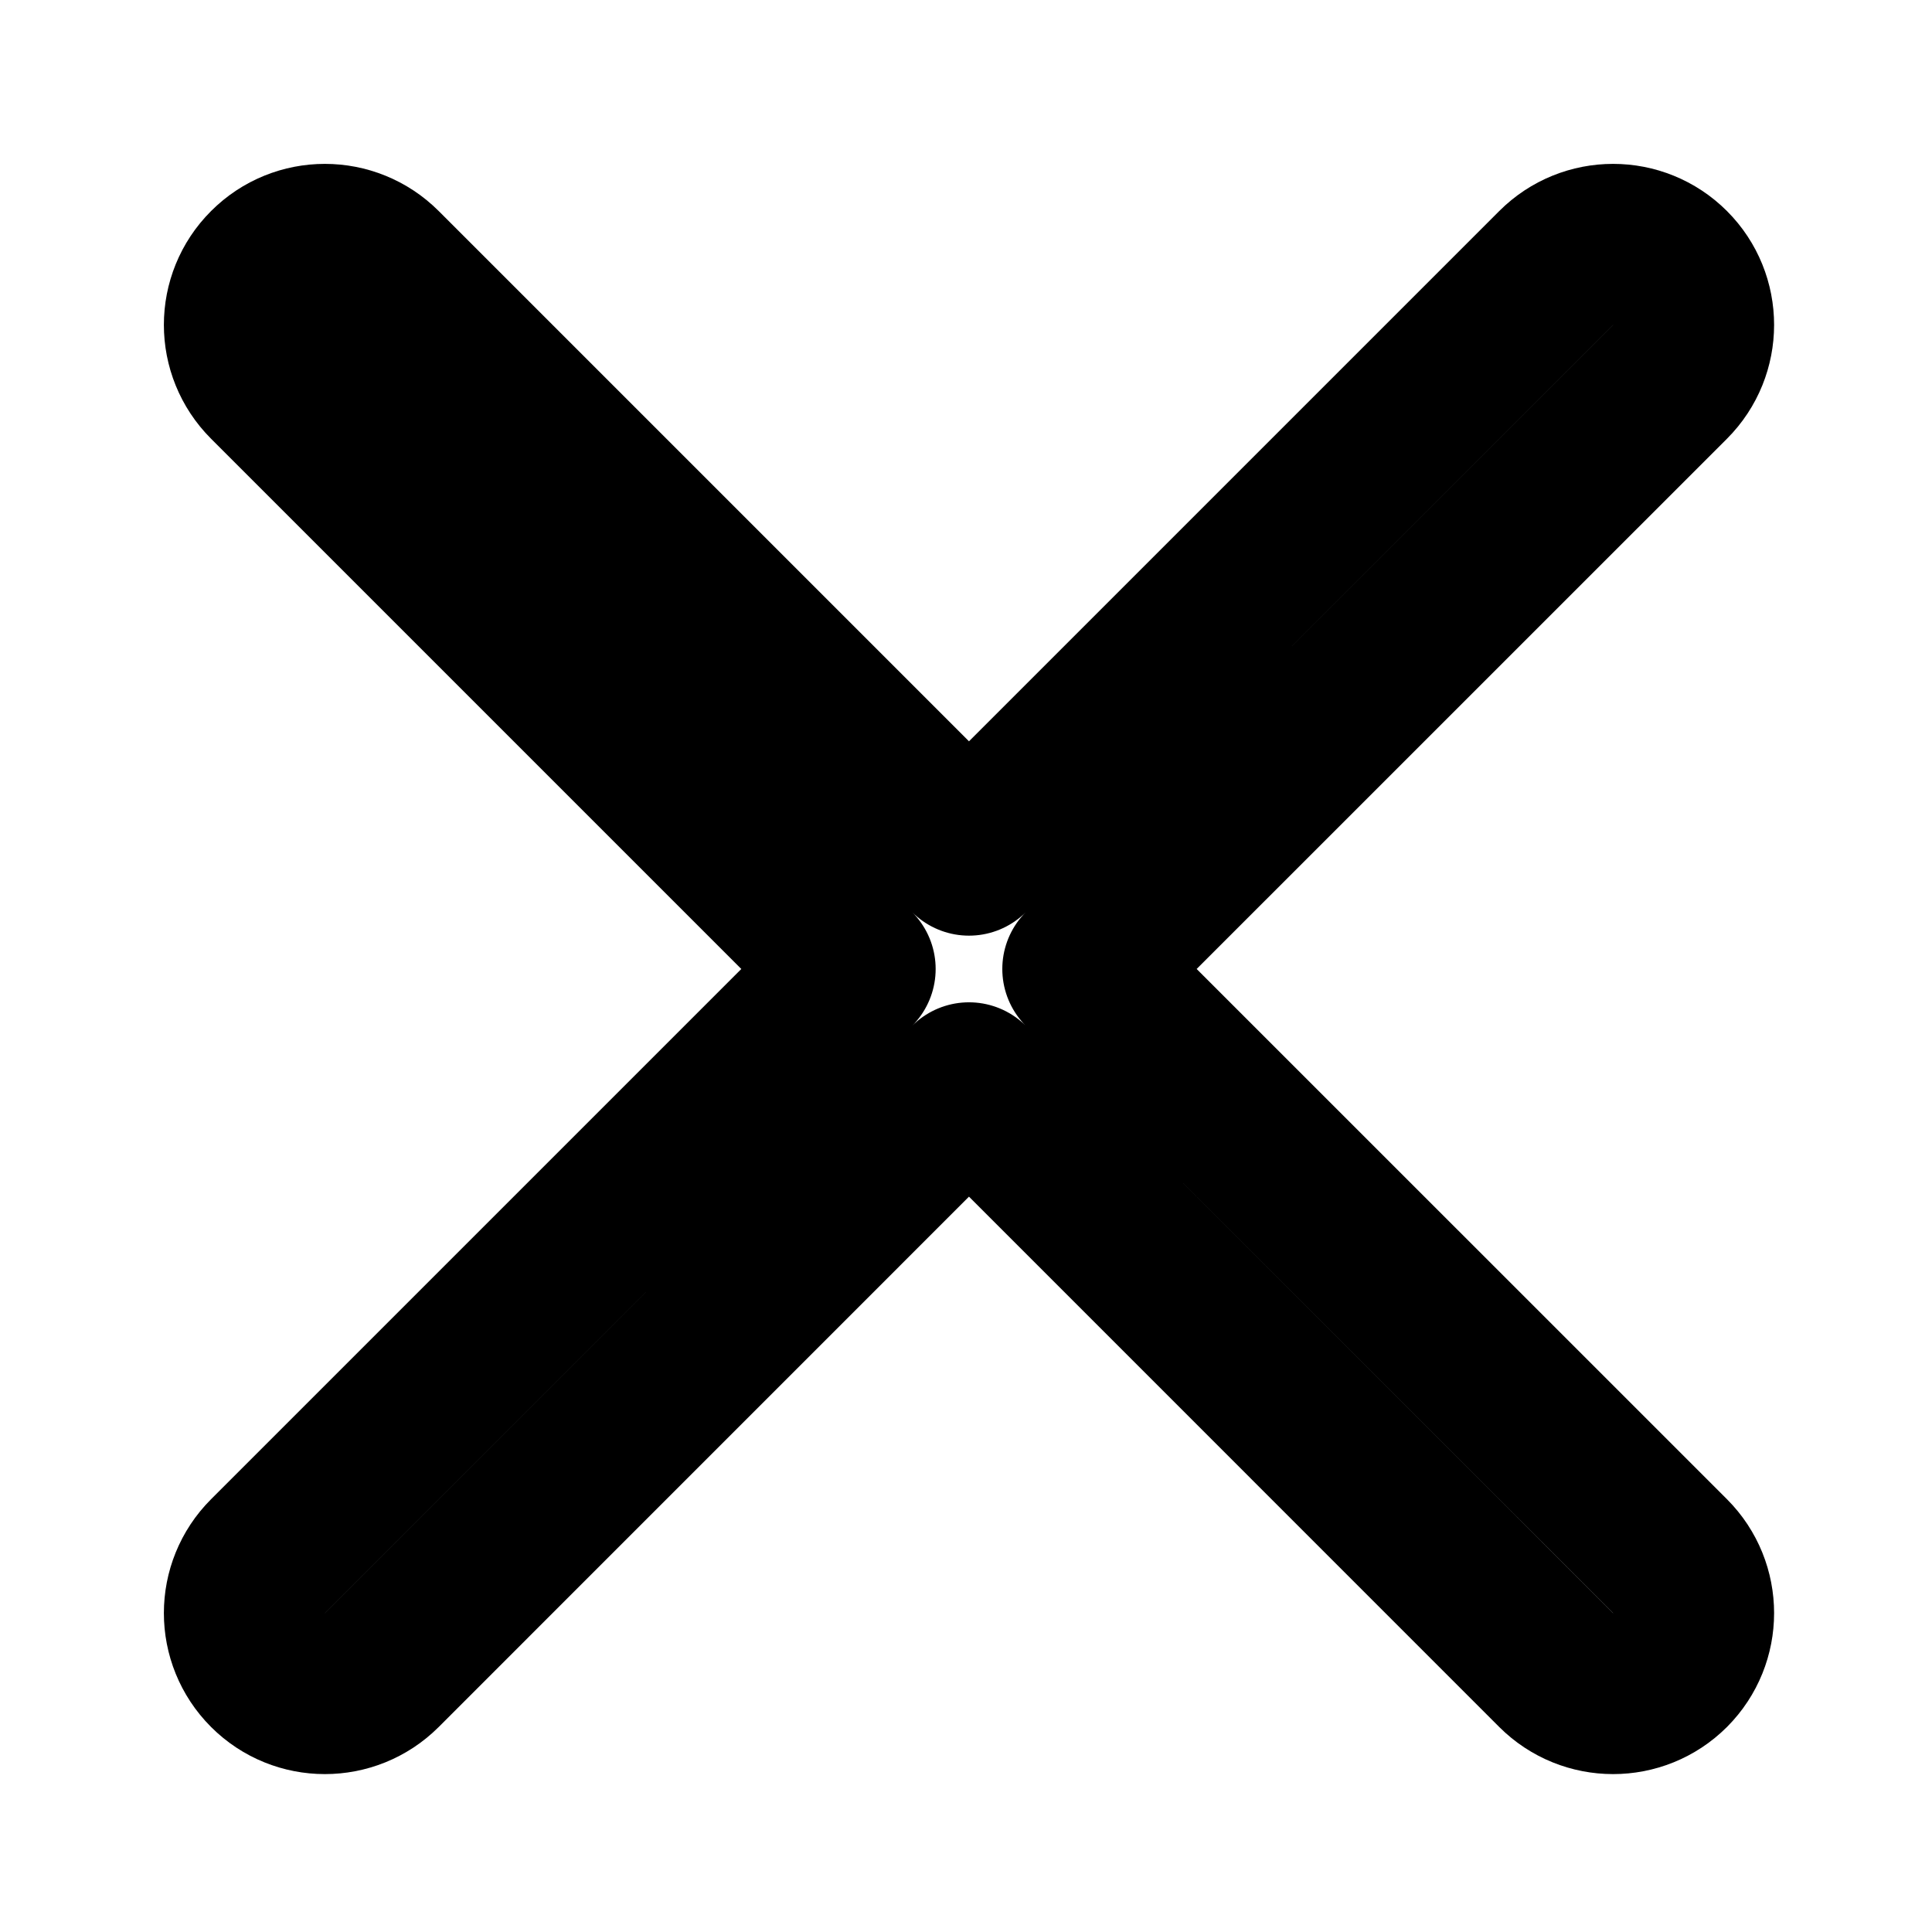
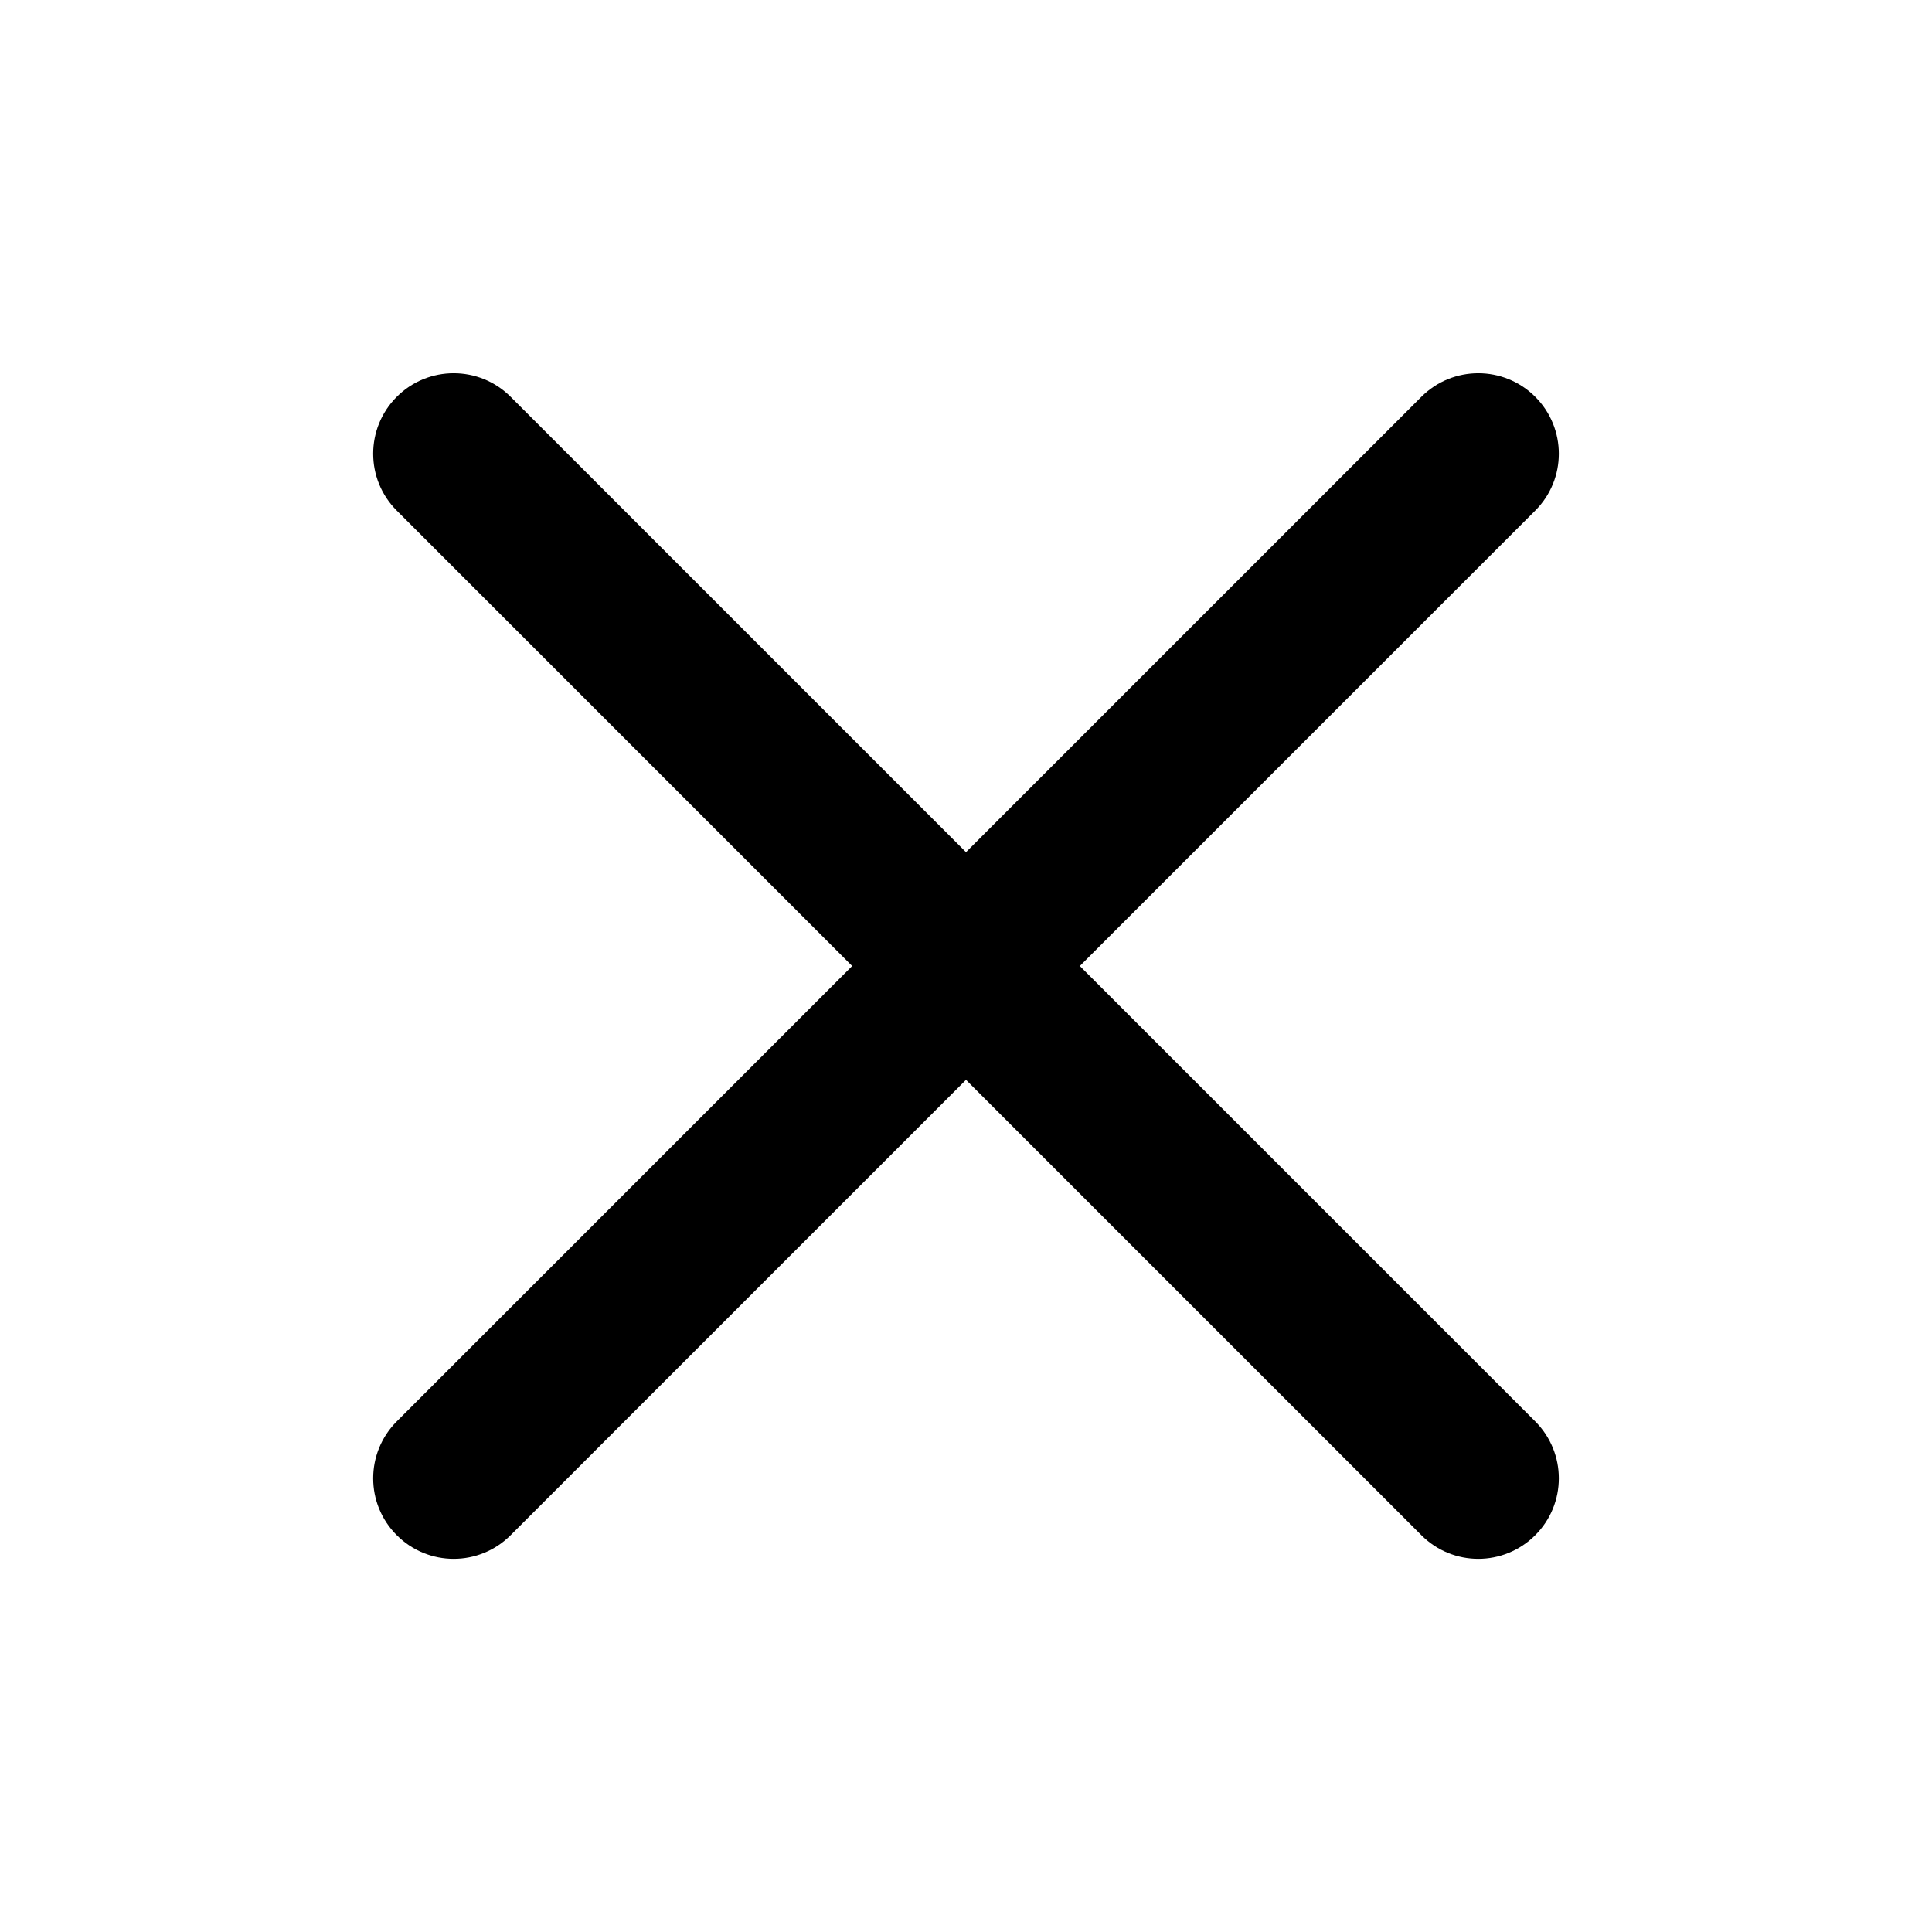
- <svg xmlns="http://www.w3.org/2000/svg" width="800px" height="800px" viewBox="0 0 24 24" fill="none">
-   <path d="M20.746 3.329C20.355 2.938 19.722 2.938 19.331 3.329L12.037 10.623L4.743 3.329C4.352 2.938 3.719 2.938 3.329 3.329C2.938 3.719 2.938 4.352 3.329 4.743L10.623 12.037L3.329 19.331C2.938 19.722 2.938 20.355 3.329 20.746C3.719 21.136 4.352 21.136 4.743 20.746L12.037 13.451L19.331 20.746C19.722 21.136 20.355 21.136 20.746 20.746C21.136 20.355 21.136 19.722 20.746 19.331L13.451 12.037L20.746 4.743C21.136 4.352 21.136 3.719 20.746 3.329Z" stroke="currentColor" stroke-width="2" stroke-linecap="round" stroke-linejoin="round" />
+ <svg xmlns="http://www.w3.org/2000/svg" width="800px" height="800px" viewBox="0 0 24 24" version="1.1">
+   <g id="页面-1" stroke="none" stroke-width="1" fill="none" fill-rule="evenodd">
+     <g id="System" transform="translate(-288, 0)">
+       <g id="close_line" transform="translate(288, 0)">
+         <path d="M24,0 L24,24 L0,24 L0,0 L24,0 Z M12.593,23.258 L12.582,23.26 L12.511,23.295 L12.492,23.299 L12.492,23.299 L12.477,23.295 L12.406,23.26 C12.396,23.256 12.387,23.259 12.382,23.265 L12.378,23.276 L12.361,23.703 L12.366,23.723 L12.377,23.736 L12.48,23.81 L12.495,23.814 L12.495,23.814 L12.507,23.81 L12.611,23.736 L12.623,23.72 L12.623,23.72 L12.627,23.703 L12.61,23.276 C12.608,23.266 12.601,23.259 12.593,23.258 L12.593,23.258 Z M12.858,23.145 L12.845,23.147 L12.66,23.24 L12.65,23.25 L12.65,23.25 L12.647,23.261 L12.665,23.691 L12.67,23.703 L12.67,23.703 L12.678,23.71 L12.879,23.803 C12.891,23.807 12.902,23.803 12.908,23.795 L12.912,23.781 L12.878,23.167 C12.875,23.155 12.867,23.147 12.858,23.145 L12.858,23.145 Z M12.143,23.147 C12.133,23.142 12.122,23.145 12.116,23.153 L12.11,23.167 L12.076,23.781 C12.075,23.793 12.083,23.802 12.093,23.805 L12.108,23.803 L12.309,23.71 L12.319,23.702 L12.319,23.702 L12.323,23.691 L12.34,23.261 L12.337,23.249 L12.337,23.249 L12.328,23.24 L12.143,23.147 Z" id="MingCute" fill-rule="nonzero">
+ 
+                 </path>
+         <path d="M12,13.414 L17.657,19.071 C18.047,19.462 18.68,19.462 19.071,19.071 C19.462,18.681 19.462,18.048 19.071,17.657 L13.414,12 L19.071,6.343 C19.462,5.953 19.462,5.32 19.071,4.929 C18.68,4.539 18.047,4.539 17.657,4.929 L12,10.586 L6.343,4.929 C5.953,4.539 5.319,4.539 4.929,4.929 C4.538,5.32 4.538,5.953 4.929,6.343 L10.586,12 L4.929,17.657 C4.538,18.048 4.538,18.681 4.929,19.071 C5.319,19.462 5.953,19.462 6.343,19.071 L12,13.414 Z" id="路径" fill="currentColor">
+ 
+                 </path>
+       </g>
+     </g>
+   </g>
</svg>
